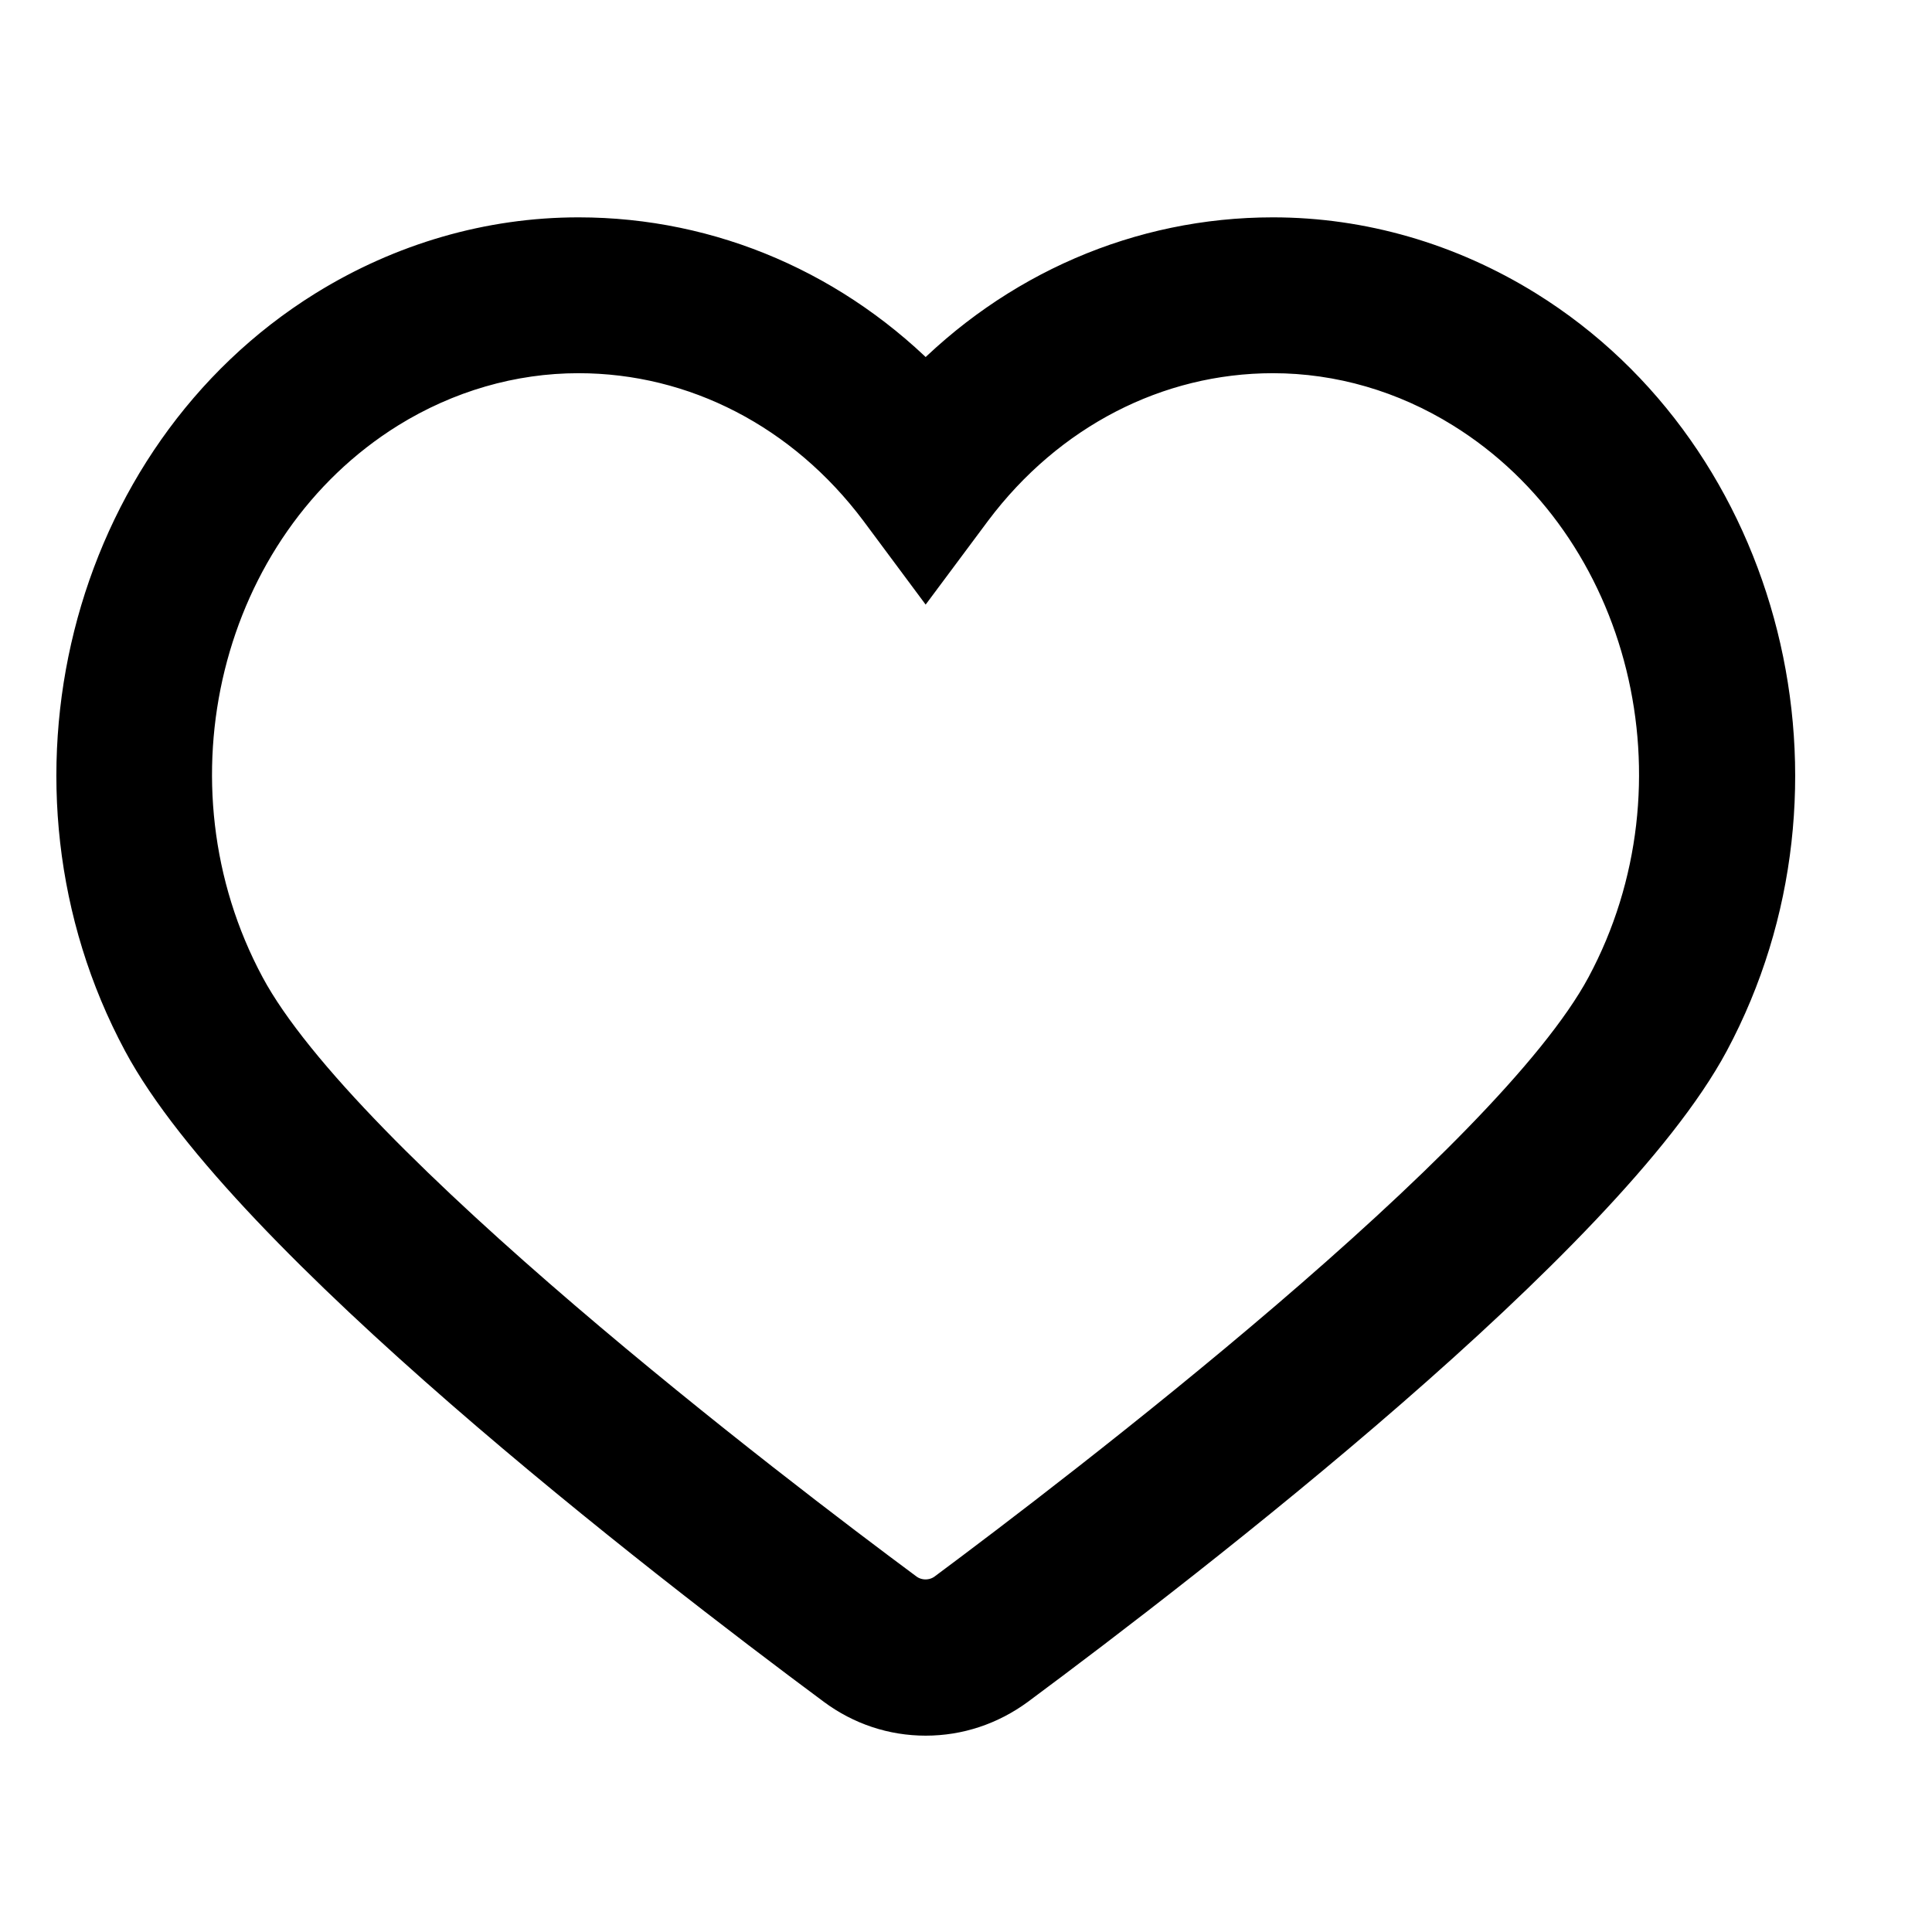
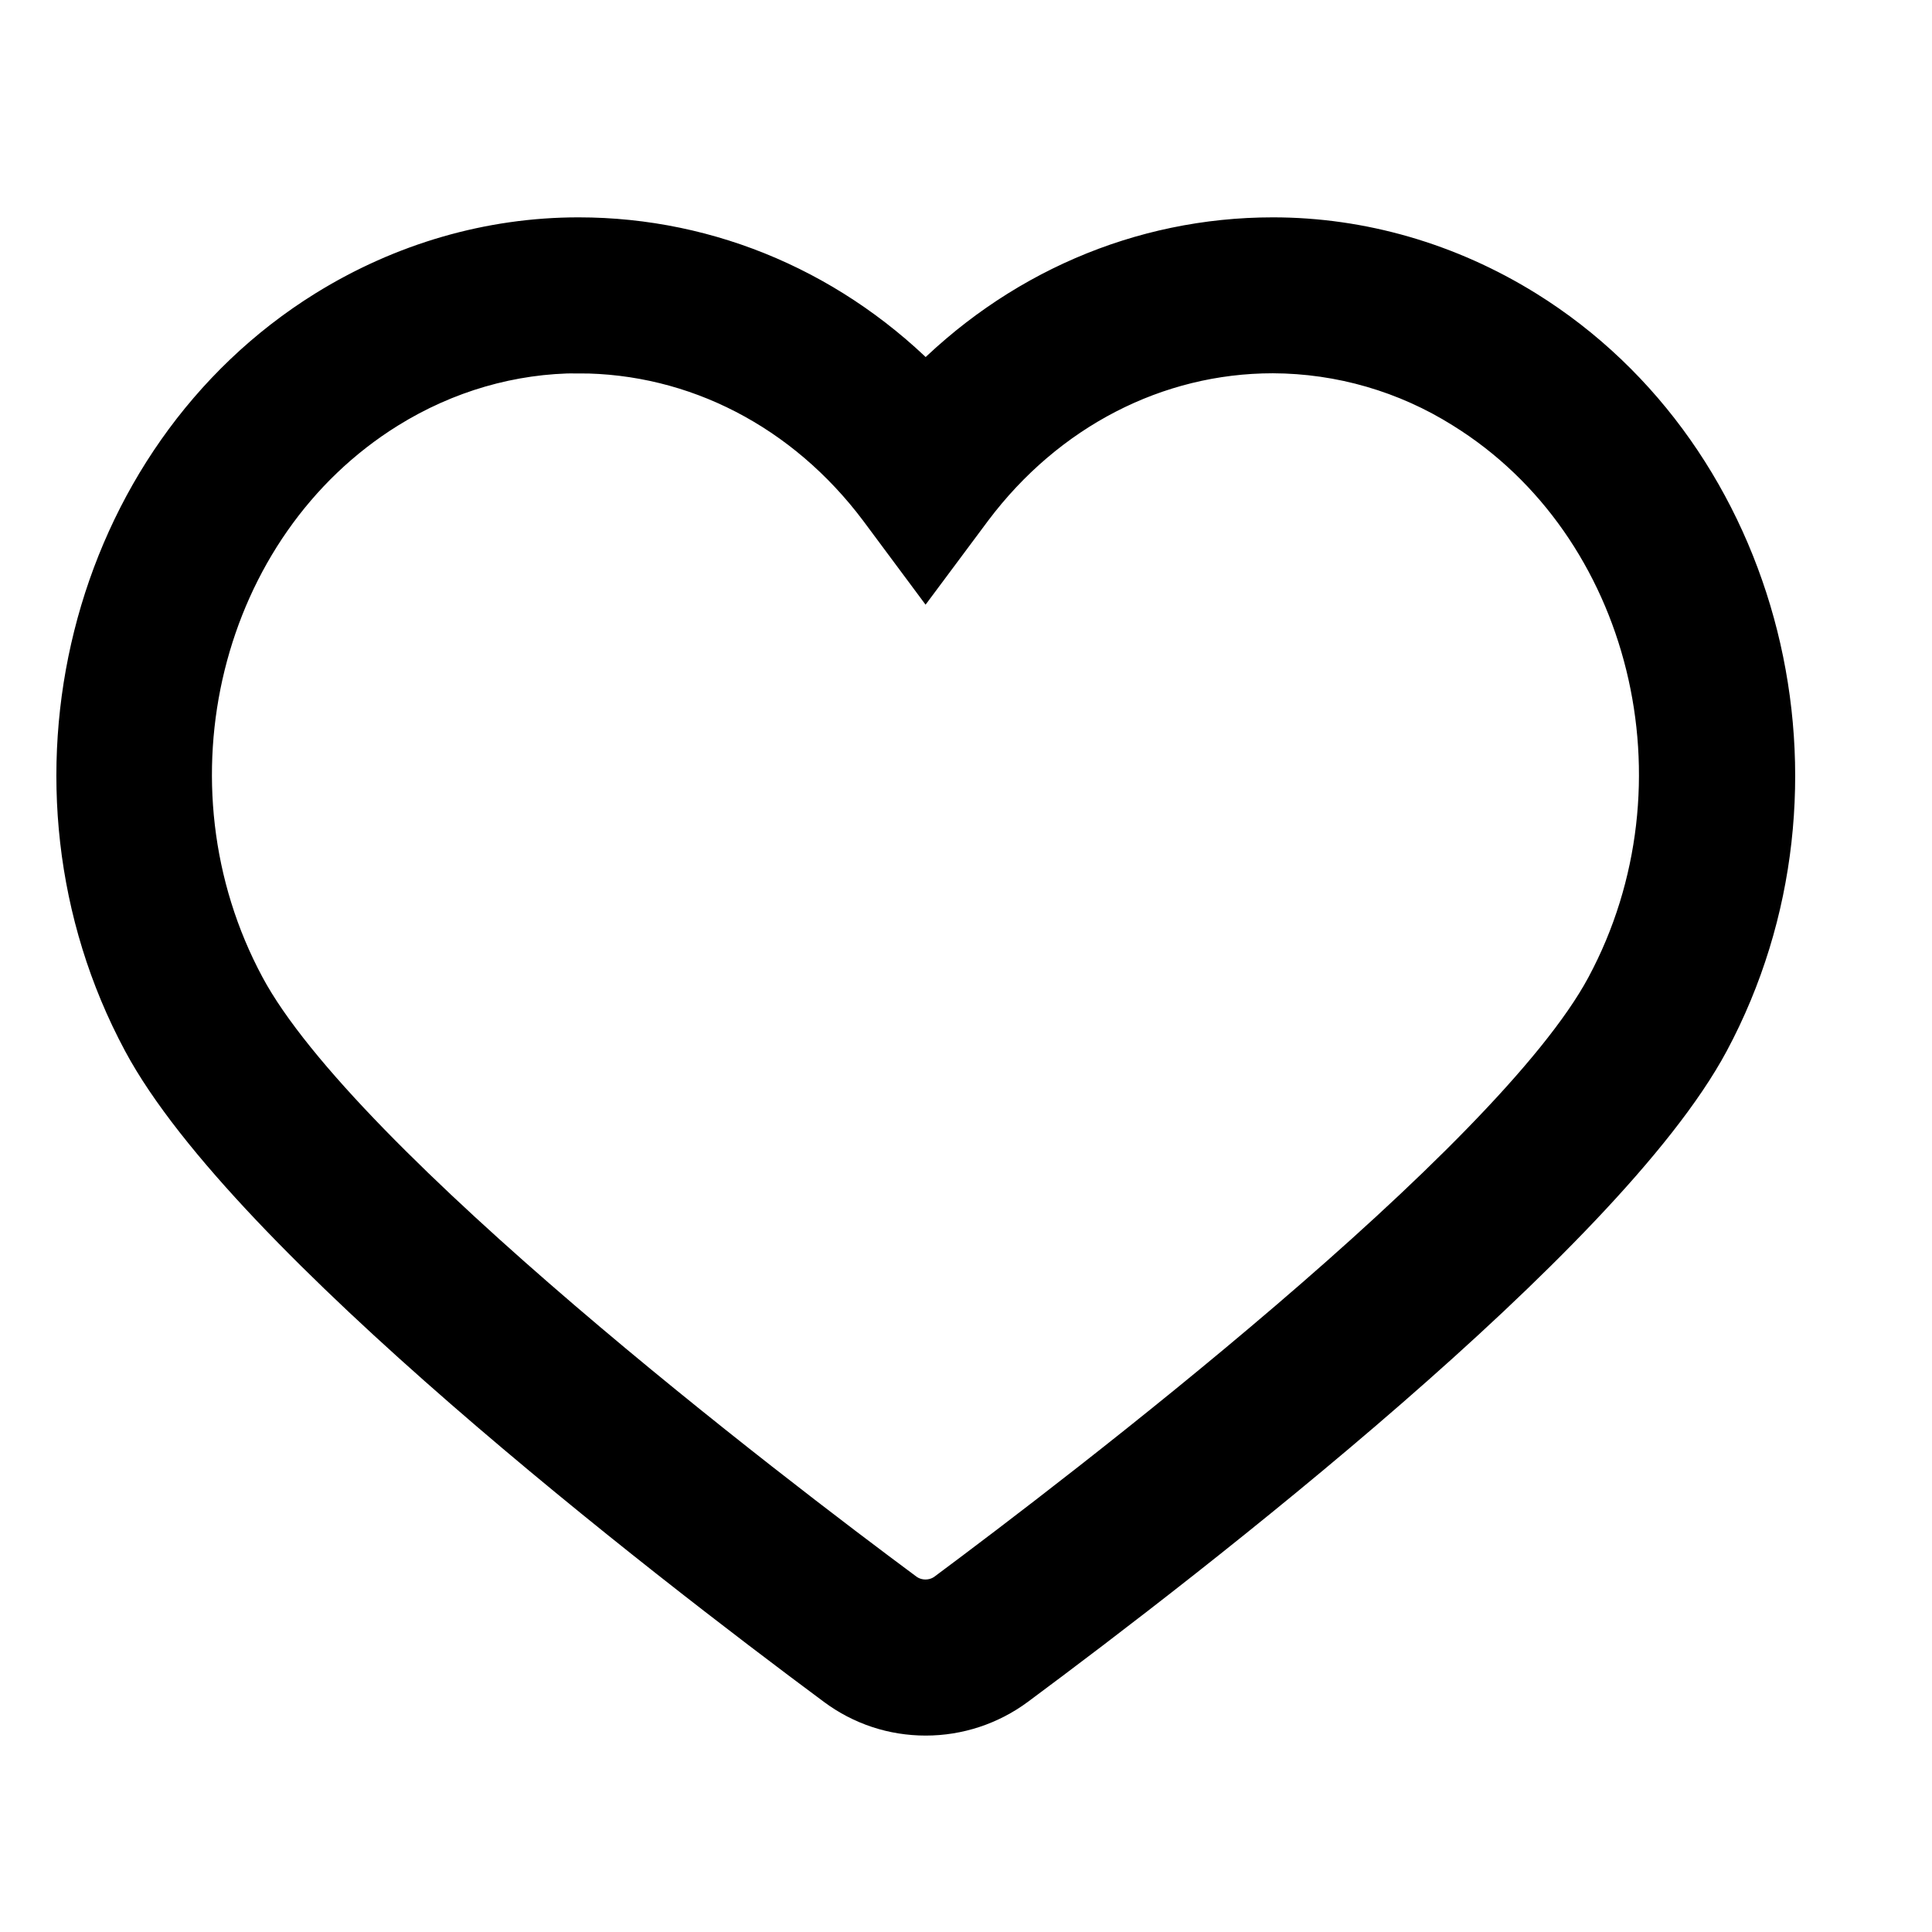
- <svg xmlns="http://www.w3.org/2000/svg" width="24" height="24" viewBox="0 0 24 24" fill="none">
-   <path d="M11.499 21.261C11.106 21.261 10.731 21.136 10.413 20.9C8.259 19.301 3.109 15.324 1.818 12.914C0.128 9.765 1.143 5.721 4.075 3.9C5.023 3.312 6.095 3 7.186 3C8.818 3 10.351 3.668 11.499 4.857C12.648 3.668 14.181 3 15.813 3C16.904 3 17.977 3.312 18.924 3.9C21.857 5.721 22.871 9.765 21.186 12.914C19.894 15.324 14.745 19.301 12.59 20.9C12.268 21.136 11.893 21.261 11.499 21.261ZM7.186 4.336C6.346 4.336 5.519 4.577 4.786 5.031C2.439 6.492 1.634 9.743 2.998 12.282C4.196 14.518 9.586 18.624 11.209 19.827C11.379 19.951 11.616 19.951 11.786 19.827C13.408 18.62 18.799 14.513 19.997 12.282C21.36 9.743 20.556 6.487 18.209 5.031C17.48 4.577 16.653 4.336 15.813 4.336C14.342 4.336 12.966 5.049 12.036 6.287L11.499 7.008L10.963 6.287C10.033 5.049 8.661 4.336 7.186 4.336Z" fill="black" stroke="black" stroke-width="0.6" />
+ <svg xmlns="http://www.w3.org/2000/svg" width="24" height="24" fill="none">
+   <path fill="#000" stroke="#000" stroke-width=".6" d="M11.5 21.26c-.394 0-.77-.124-1.087-.36-2.154-1.599-7.304-5.576-8.595-7.986C.128 9.765 1.143 5.721 4.075 3.9c.948-.588 2.02-.9 3.111-.9 1.632 0 3.165.668 4.313 1.857C12.65 3.668 14.181 3 15.813 3c1.09 0 2.164.312 3.111.9 2.933 1.821 3.947 5.865 2.262 9.014-1.292 2.41-6.441 6.387-8.596 7.986a1.83 1.83 0 0 1-1.09.36ZM7.185 4.337c-.84 0-1.667.24-2.4.695-2.347 1.46-3.152 4.712-1.788 7.25 1.198 2.237 6.588 6.343 8.211 7.546.17.124.407.124.577 0 1.622-1.207 7.013-5.314 8.211-7.545 1.363-2.539.559-5.795-1.788-7.251a4.525 4.525 0 0 0-2.396-.695c-1.47 0-2.847.713-3.777 1.951l-.537.721-.536-.721c-.93-1.238-2.302-1.95-3.777-1.95Z" />
</svg>
